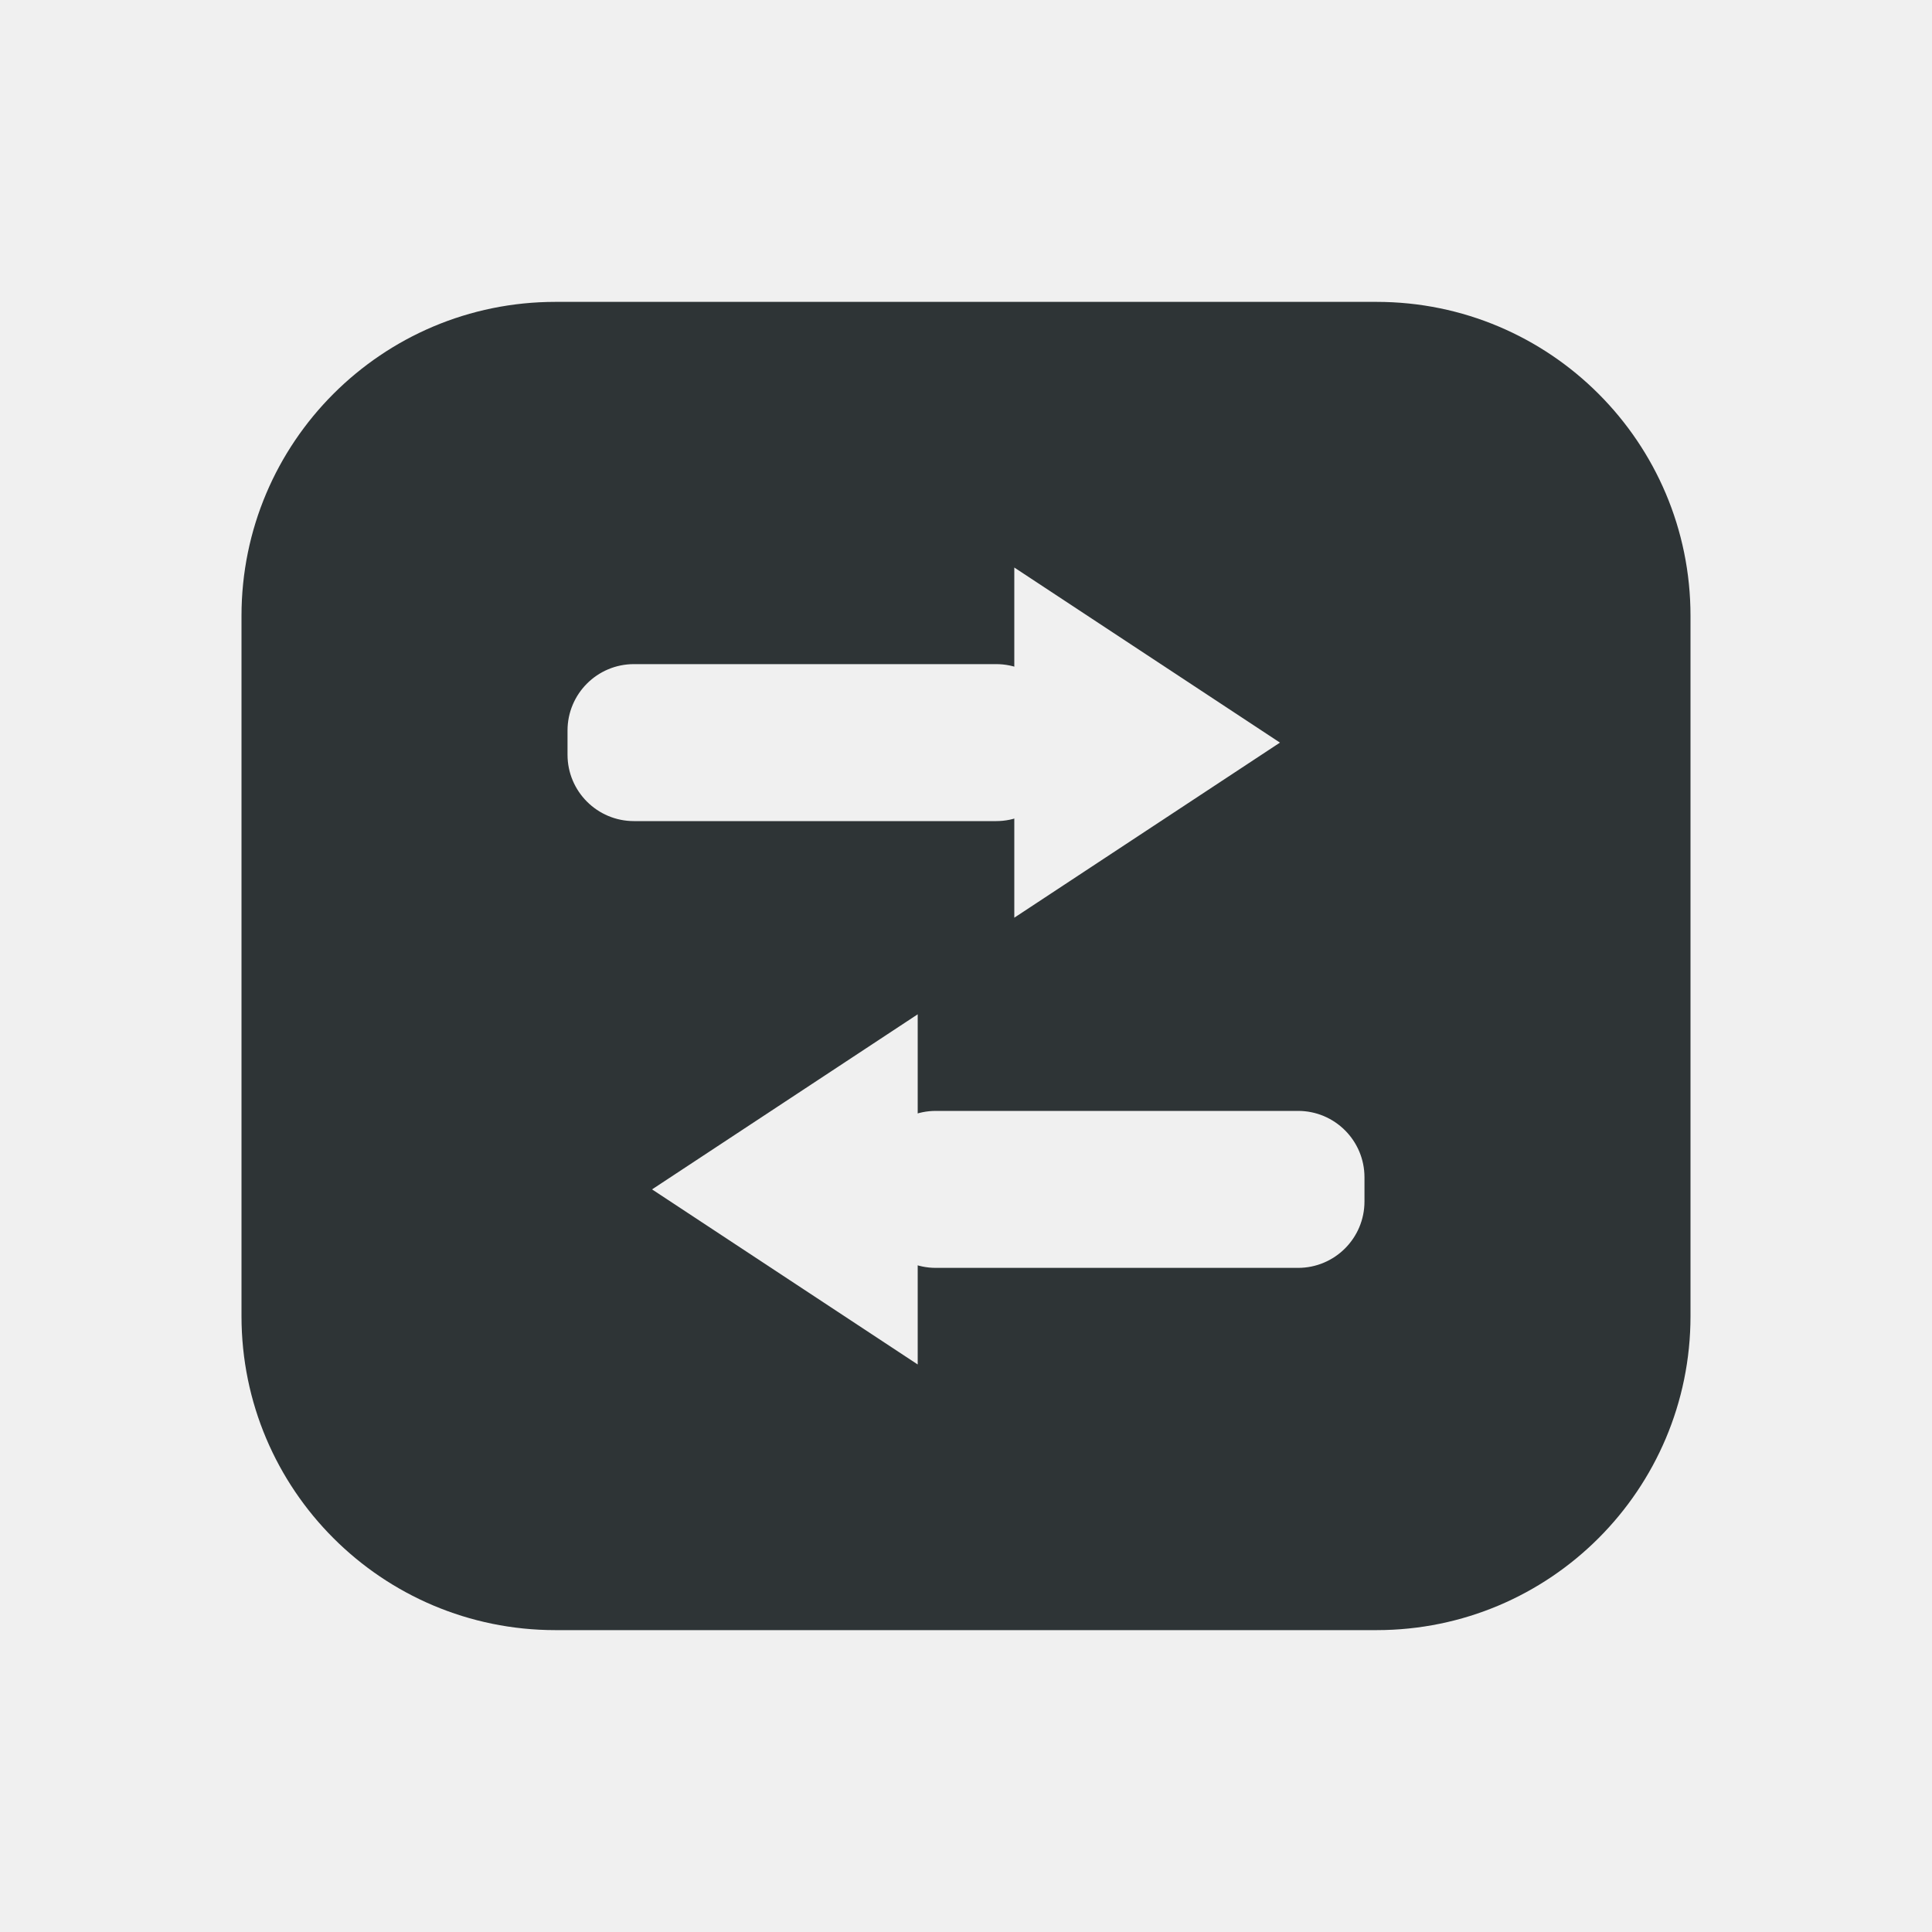
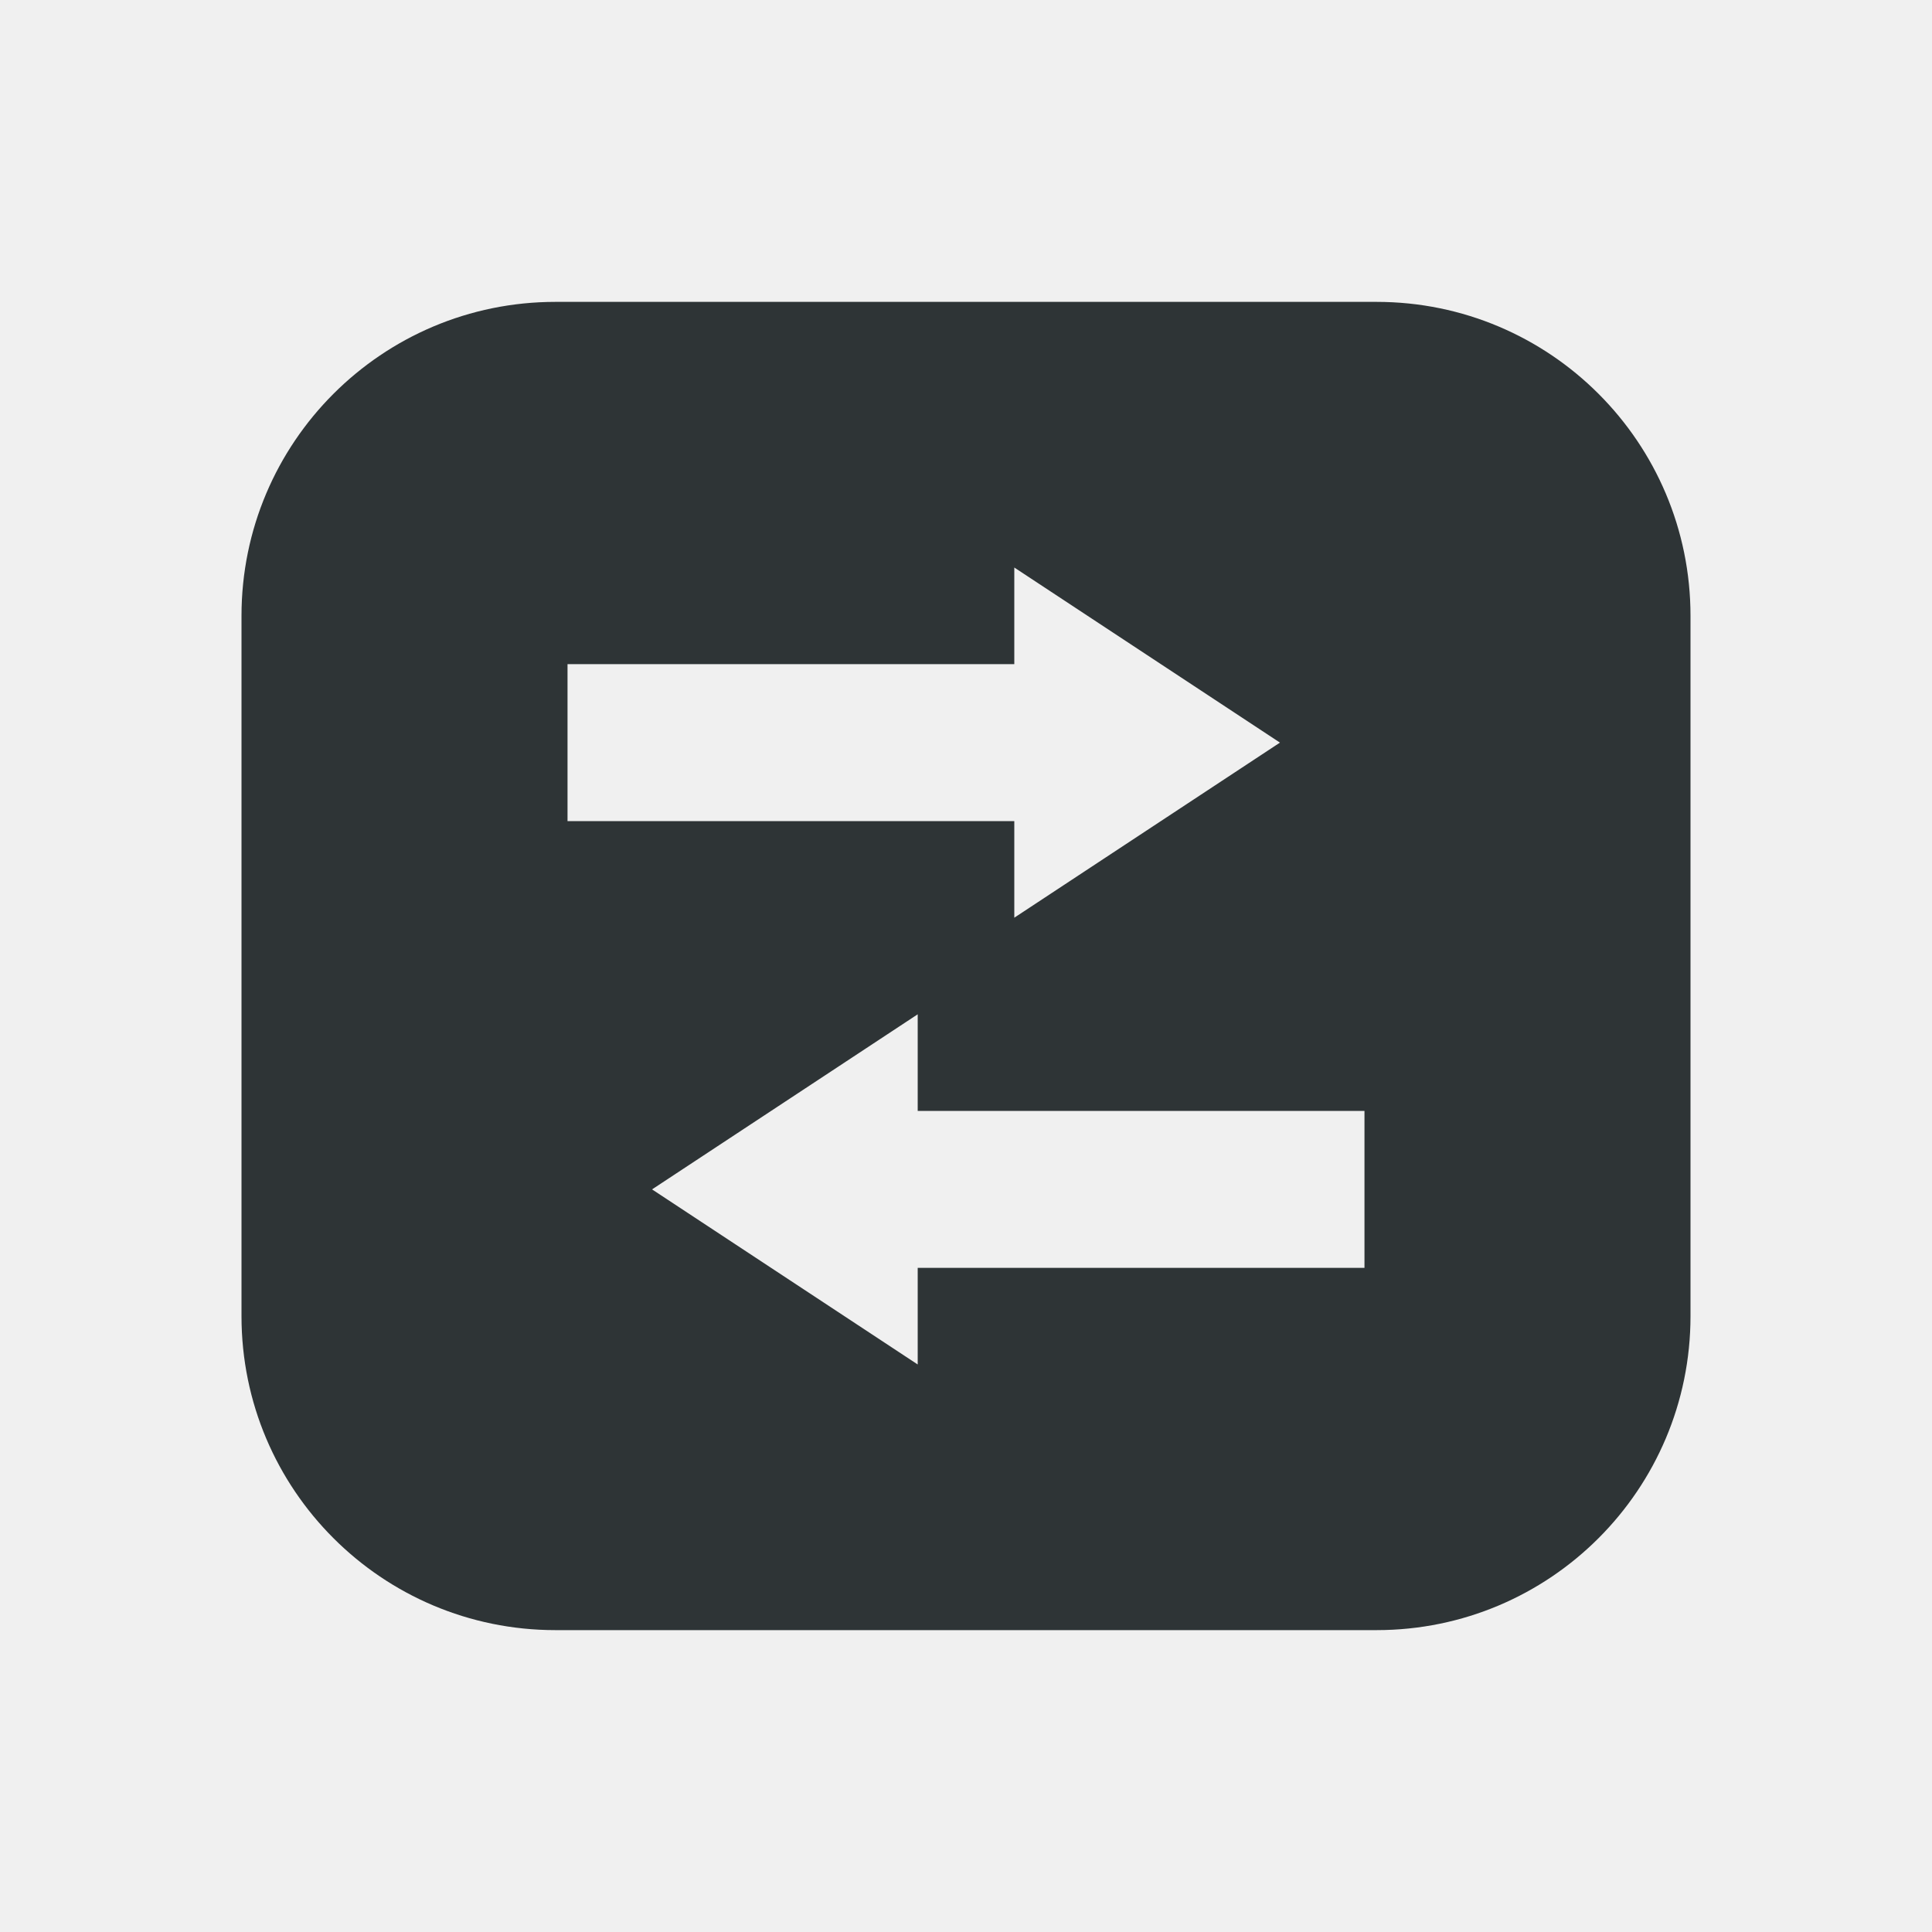
<svg xmlns="http://www.w3.org/2000/svg" width="16" height="16" viewBox="0 0 16 16">
-   <mask id="on">
-     <rect width="16" height="16" fill="#000" />
-     <rect x="2" y="2.5" width="12" height="11" rx="2.6" fill="#fff" />
-     <rect x="4.7" y="5.5" width="4.1" height="1.3" rx="0.55" fill="#000" />
-     <path d="M8.4 4.7 L10.6 6.15 L8.4 7.6 Z" fill="#000" />
-     <rect x="7.2" y="9.2" width="4.1" height="1.3" rx="0.55" fill="#000" />
-     <path d="M7.6 8.4 L5.4 9.85 L7.6 11.3 Z" fill="#000" />
-   </mask>
-   <rect width="16" height="16" fill="#2e3436" mask="url(#on)" />
+   <path fill="#2e3436" fill-rule="evenodd" d="M4.6 2.5h6.8A2.6 2.6 0 0 1 14 5.1v5.8a2.6 2.6 0 0 1-2.6 2.6H4.6A2.6 2.6 0 0 1 2 10.9V5.1a2.6 2.6 0 0 1 2.6-2.6Z            M4.7 5.5h3.7v-0.8l2.2 1.45-2.2 1.45v-0.8h-3.7Z            M11.3 9.2h-3.7v-0.8l-2.2 1.45 2.2 1.45v-0.8h3.7Z" />
</svg>
